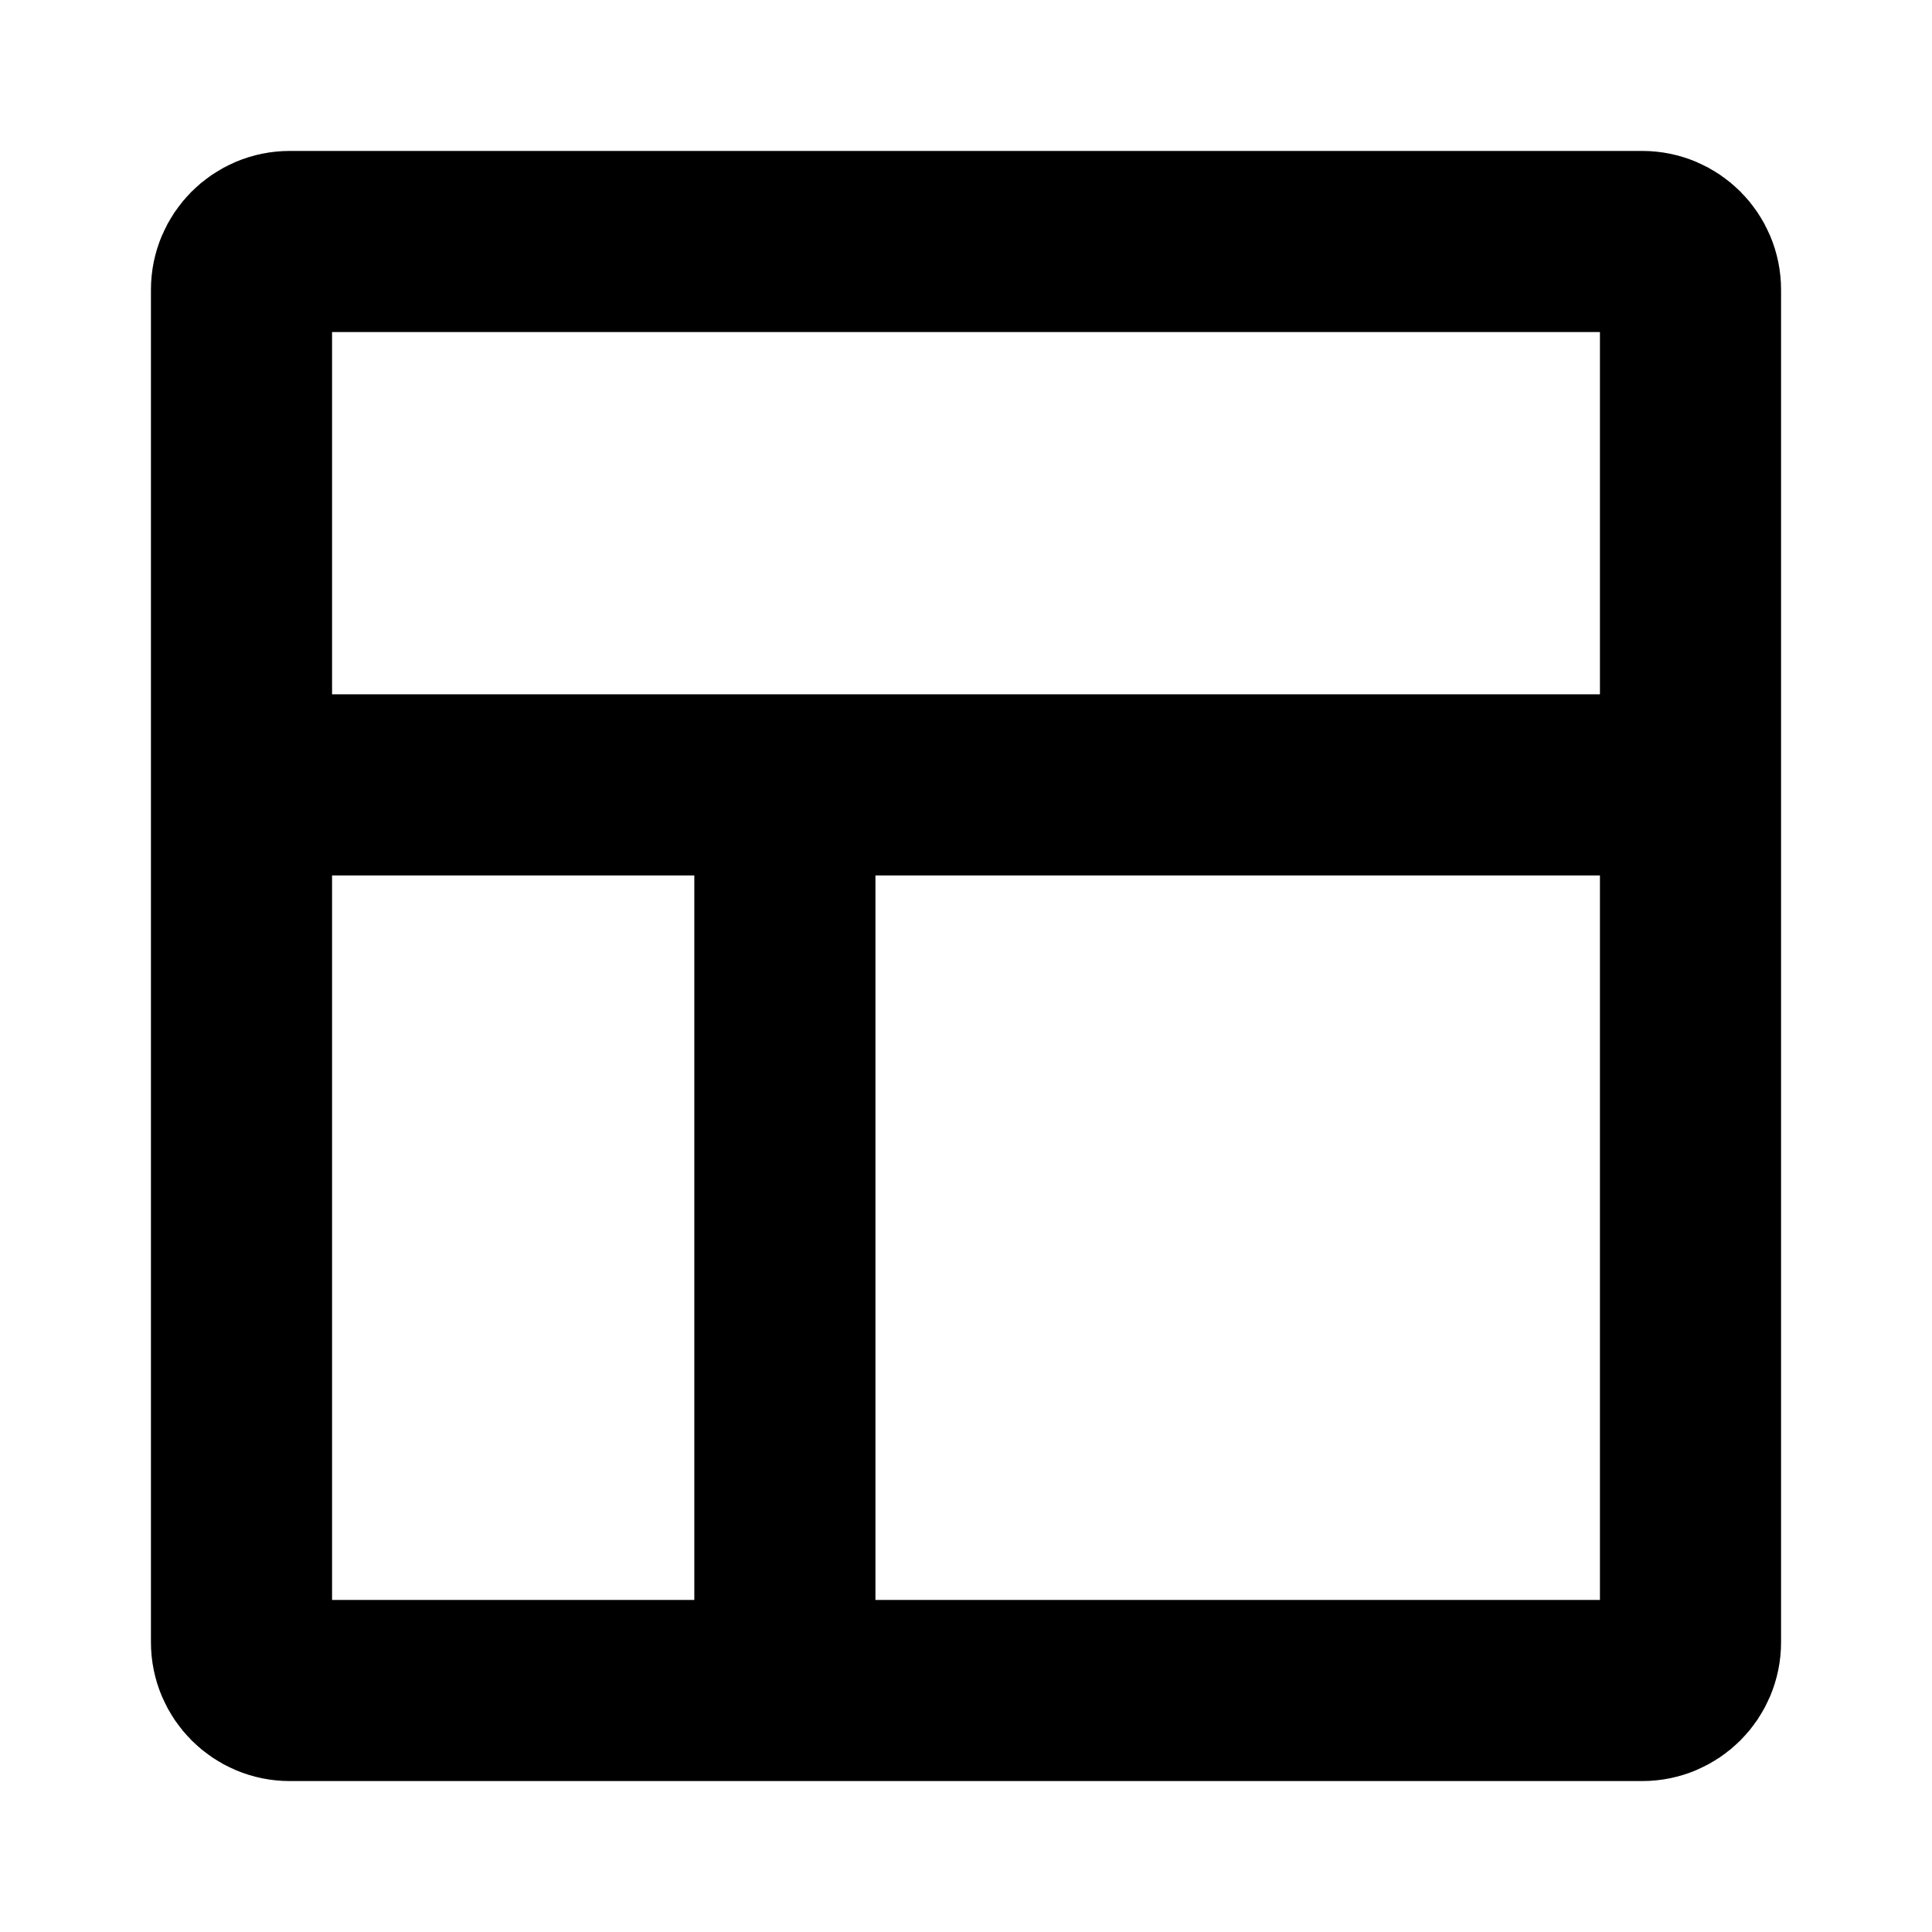
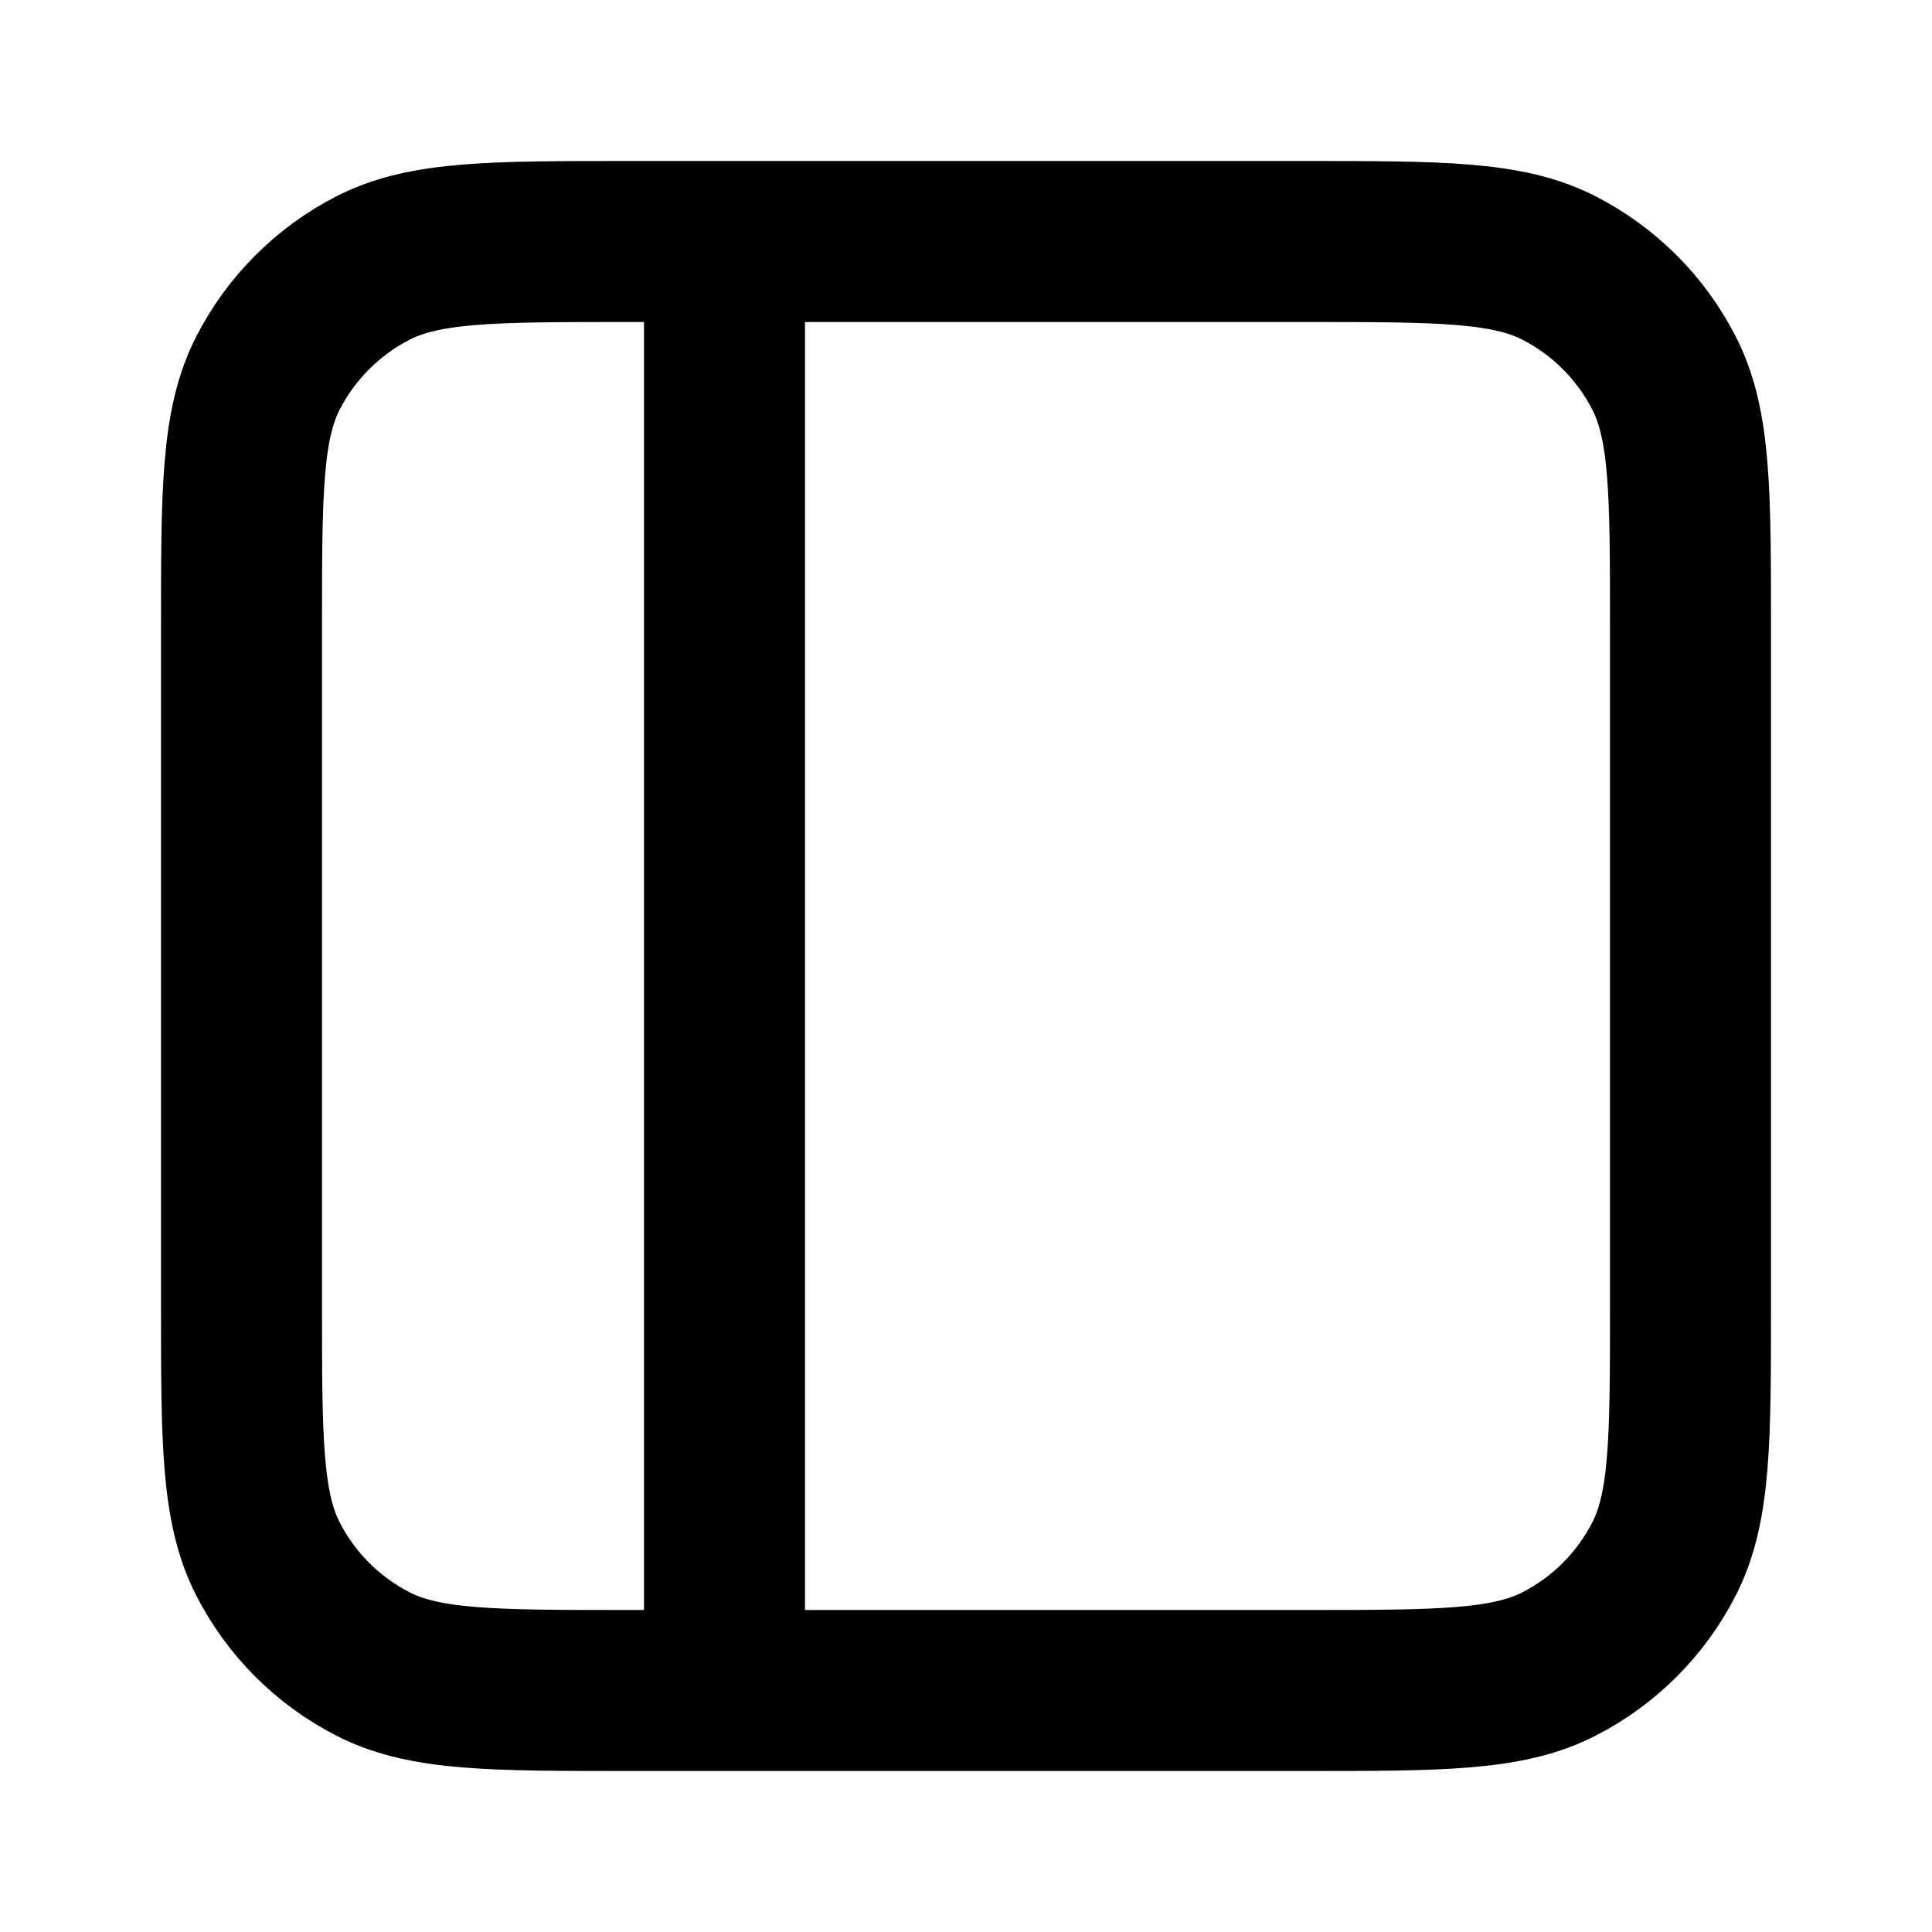
- <svg xmlns="http://www.w3.org/2000/svg" width="16" height="16" viewBox="0 0 16 16" fill="none">
-   <path d="M2.4 2H13.6C13.821 2 14 2.179 14 2.4V13.6C14 13.821 13.821 14 13.6 14H2.4C2.179 14 2 13.821 2 13.6V2.4C2 2.179 2.179 2 2.4 2Z" stroke="black" stroke-width="1.5" />
-   <path d="M6.5 6.5V14" stroke="black" stroke-width="1.5" />
-   <path d="M2 6.5H14" stroke="black" stroke-width="1.5" />
+ <svg xmlns="http://www.w3.org/2000/svg" width="24" height="24" viewBox="0 0 24 24" fill="none">
+   <path d="M9 3V21M7.8 3H16.2C17.88 3 18.72 3 19.362 3.327C19.927 3.615 20.385 4.074 20.673 4.638C21 5.28 21 6.12 21 7.8V16.2C21 17.88 21 18.72 20.673 19.362C20.385 19.927 19.927 20.385 19.362 20.673C18.72 21 17.88 21 16.2 21H7.8C6.12 21 5.28 21 4.638 20.673C4.074 20.385 3.615 19.927 3.327 19.362C3 18.72 3 17.88 3 16.2V7.8C3 6.12 3 5.28 3.327 4.638C3.615 4.074 4.074 3.615 4.638 3.327C5.28 3 6.12 3 7.8 3Z" stroke="black" stroke-width="2" stroke-linecap="round" stroke-linejoin="round" />
</svg>
